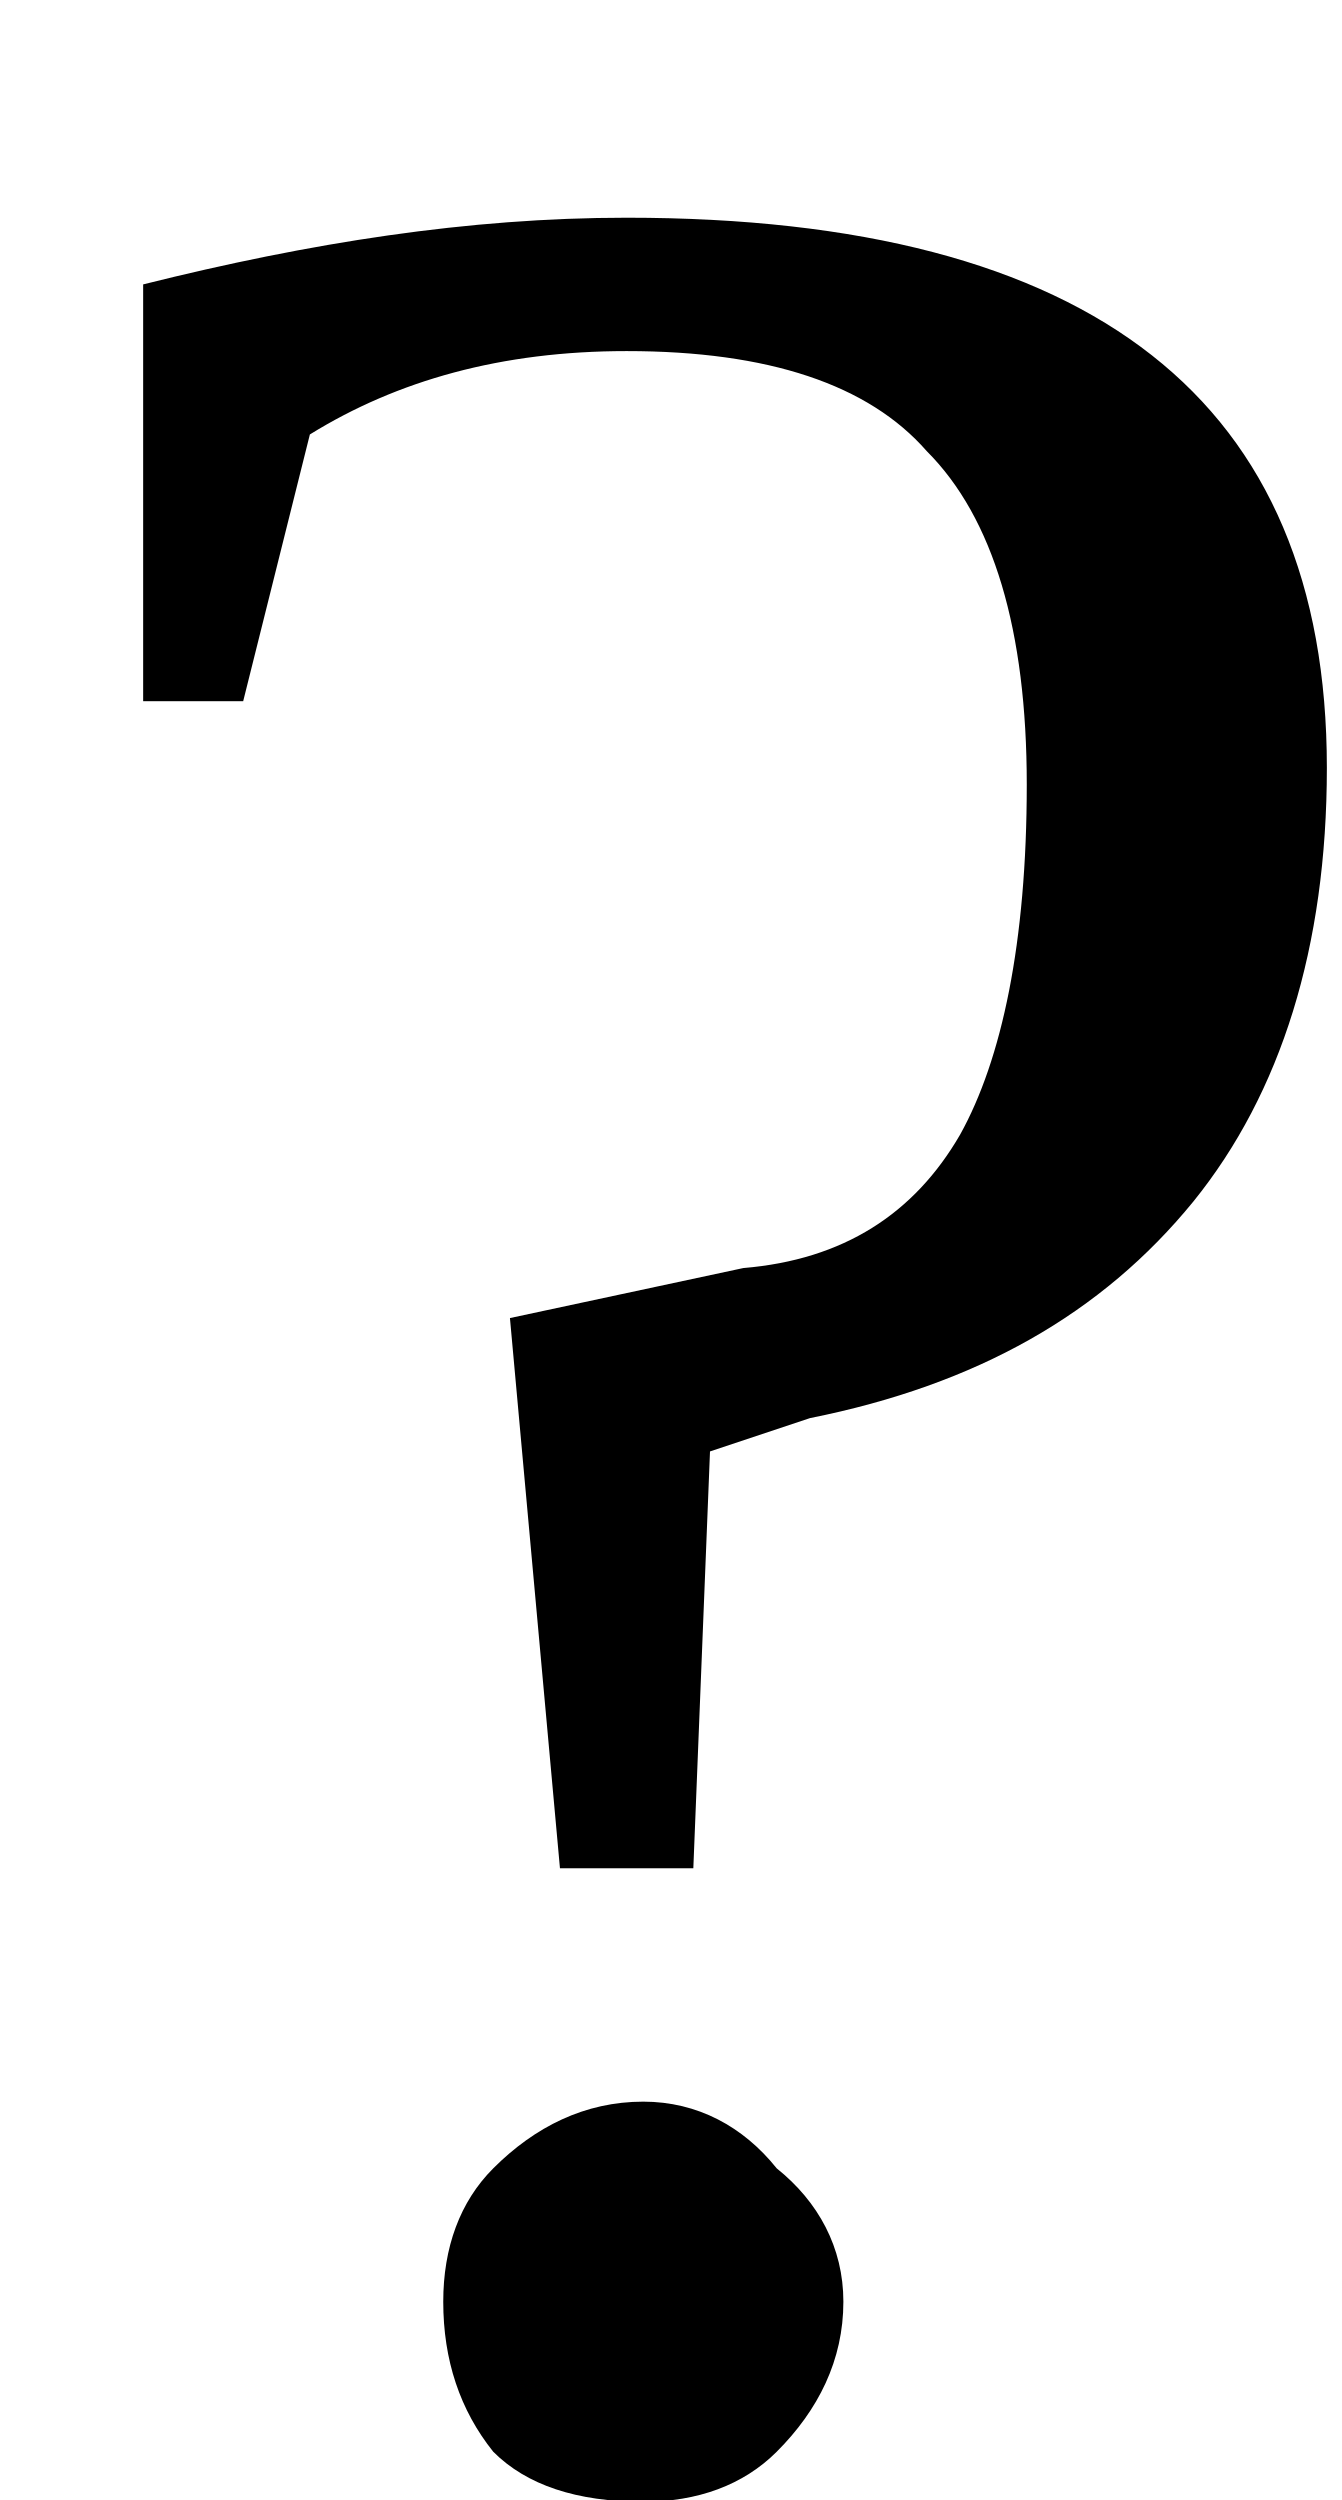
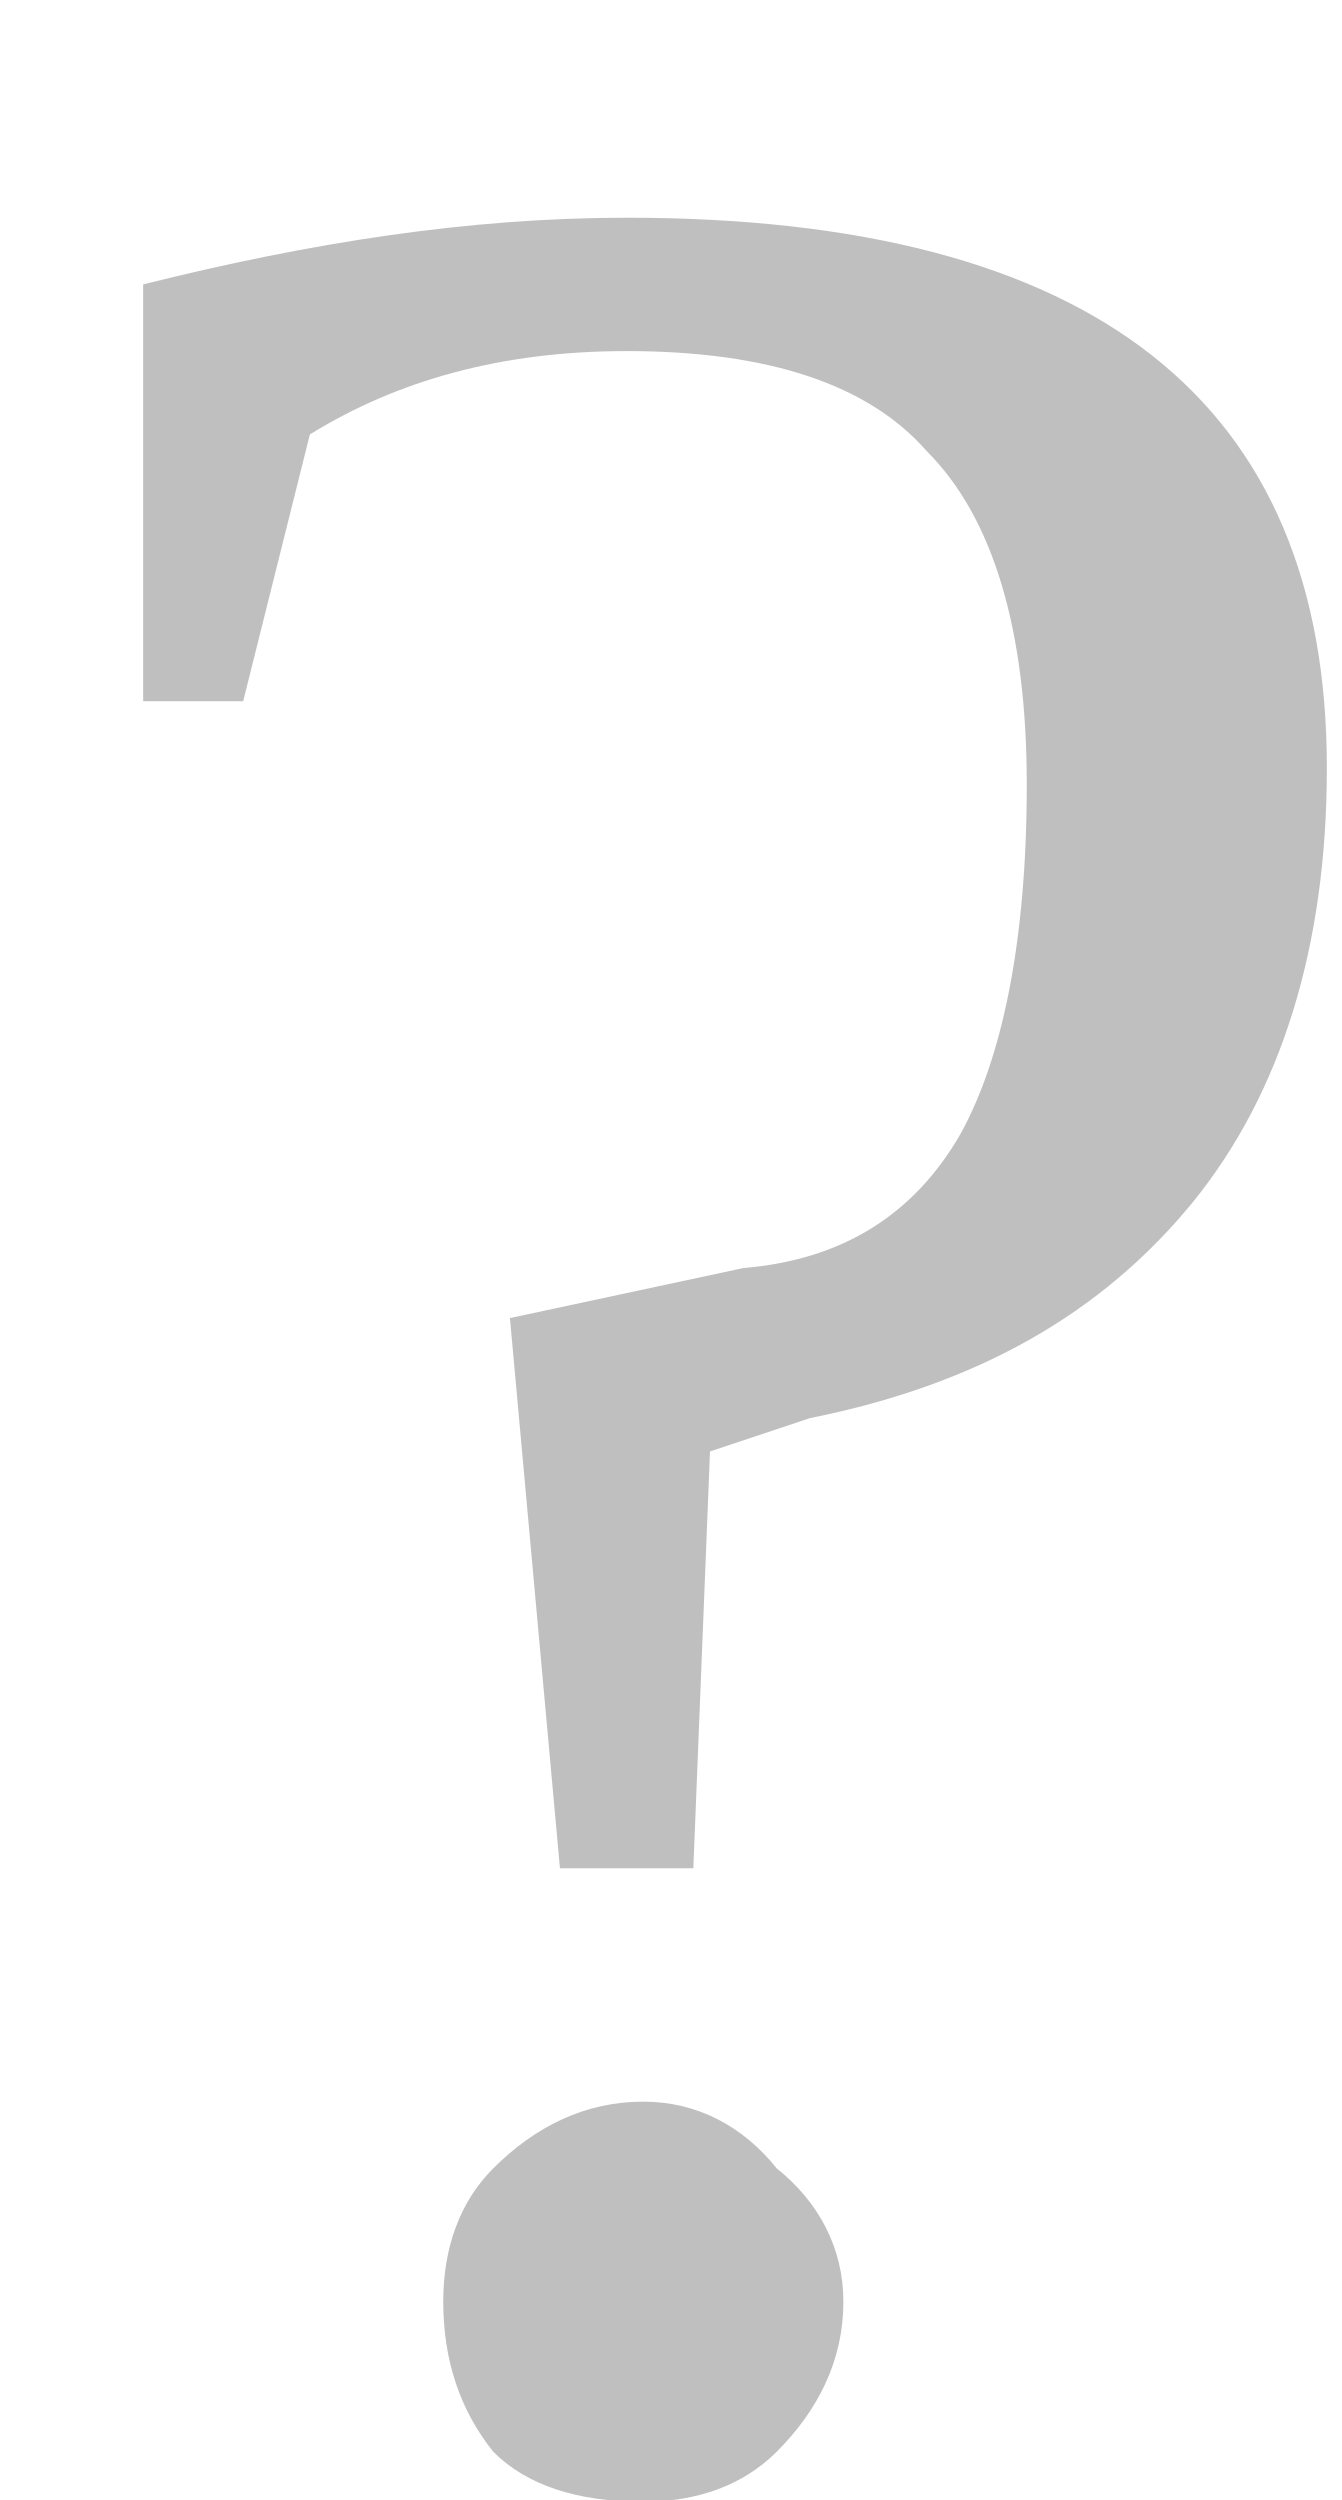
<svg xmlns="http://www.w3.org/2000/svg" width="1.257mm" height="2.343mm" viewBox="0 0 1.257 2.343" version="1.1" id="svg1">
  <defs id="defs1" />
  <g id="layer1" transform="translate(-84.57287,-106.2569)">
    <text xml:space="preserve" style="font-size:3.175px;fill:#000000;stroke-width:0.265" x="84.535" y="108.556" id="text1">
-       <tspan id="tspan1" style="stroke-width:0.265" x="84.535" y="108.556">?</tspan>
+       <tspan id="tspan1" style="fill:#bfbfbf;fill-opacity:1;stroke-width:0.265" x="84.535" y="108.556">?</tspan>
    </text>
  </g>
</svg>
